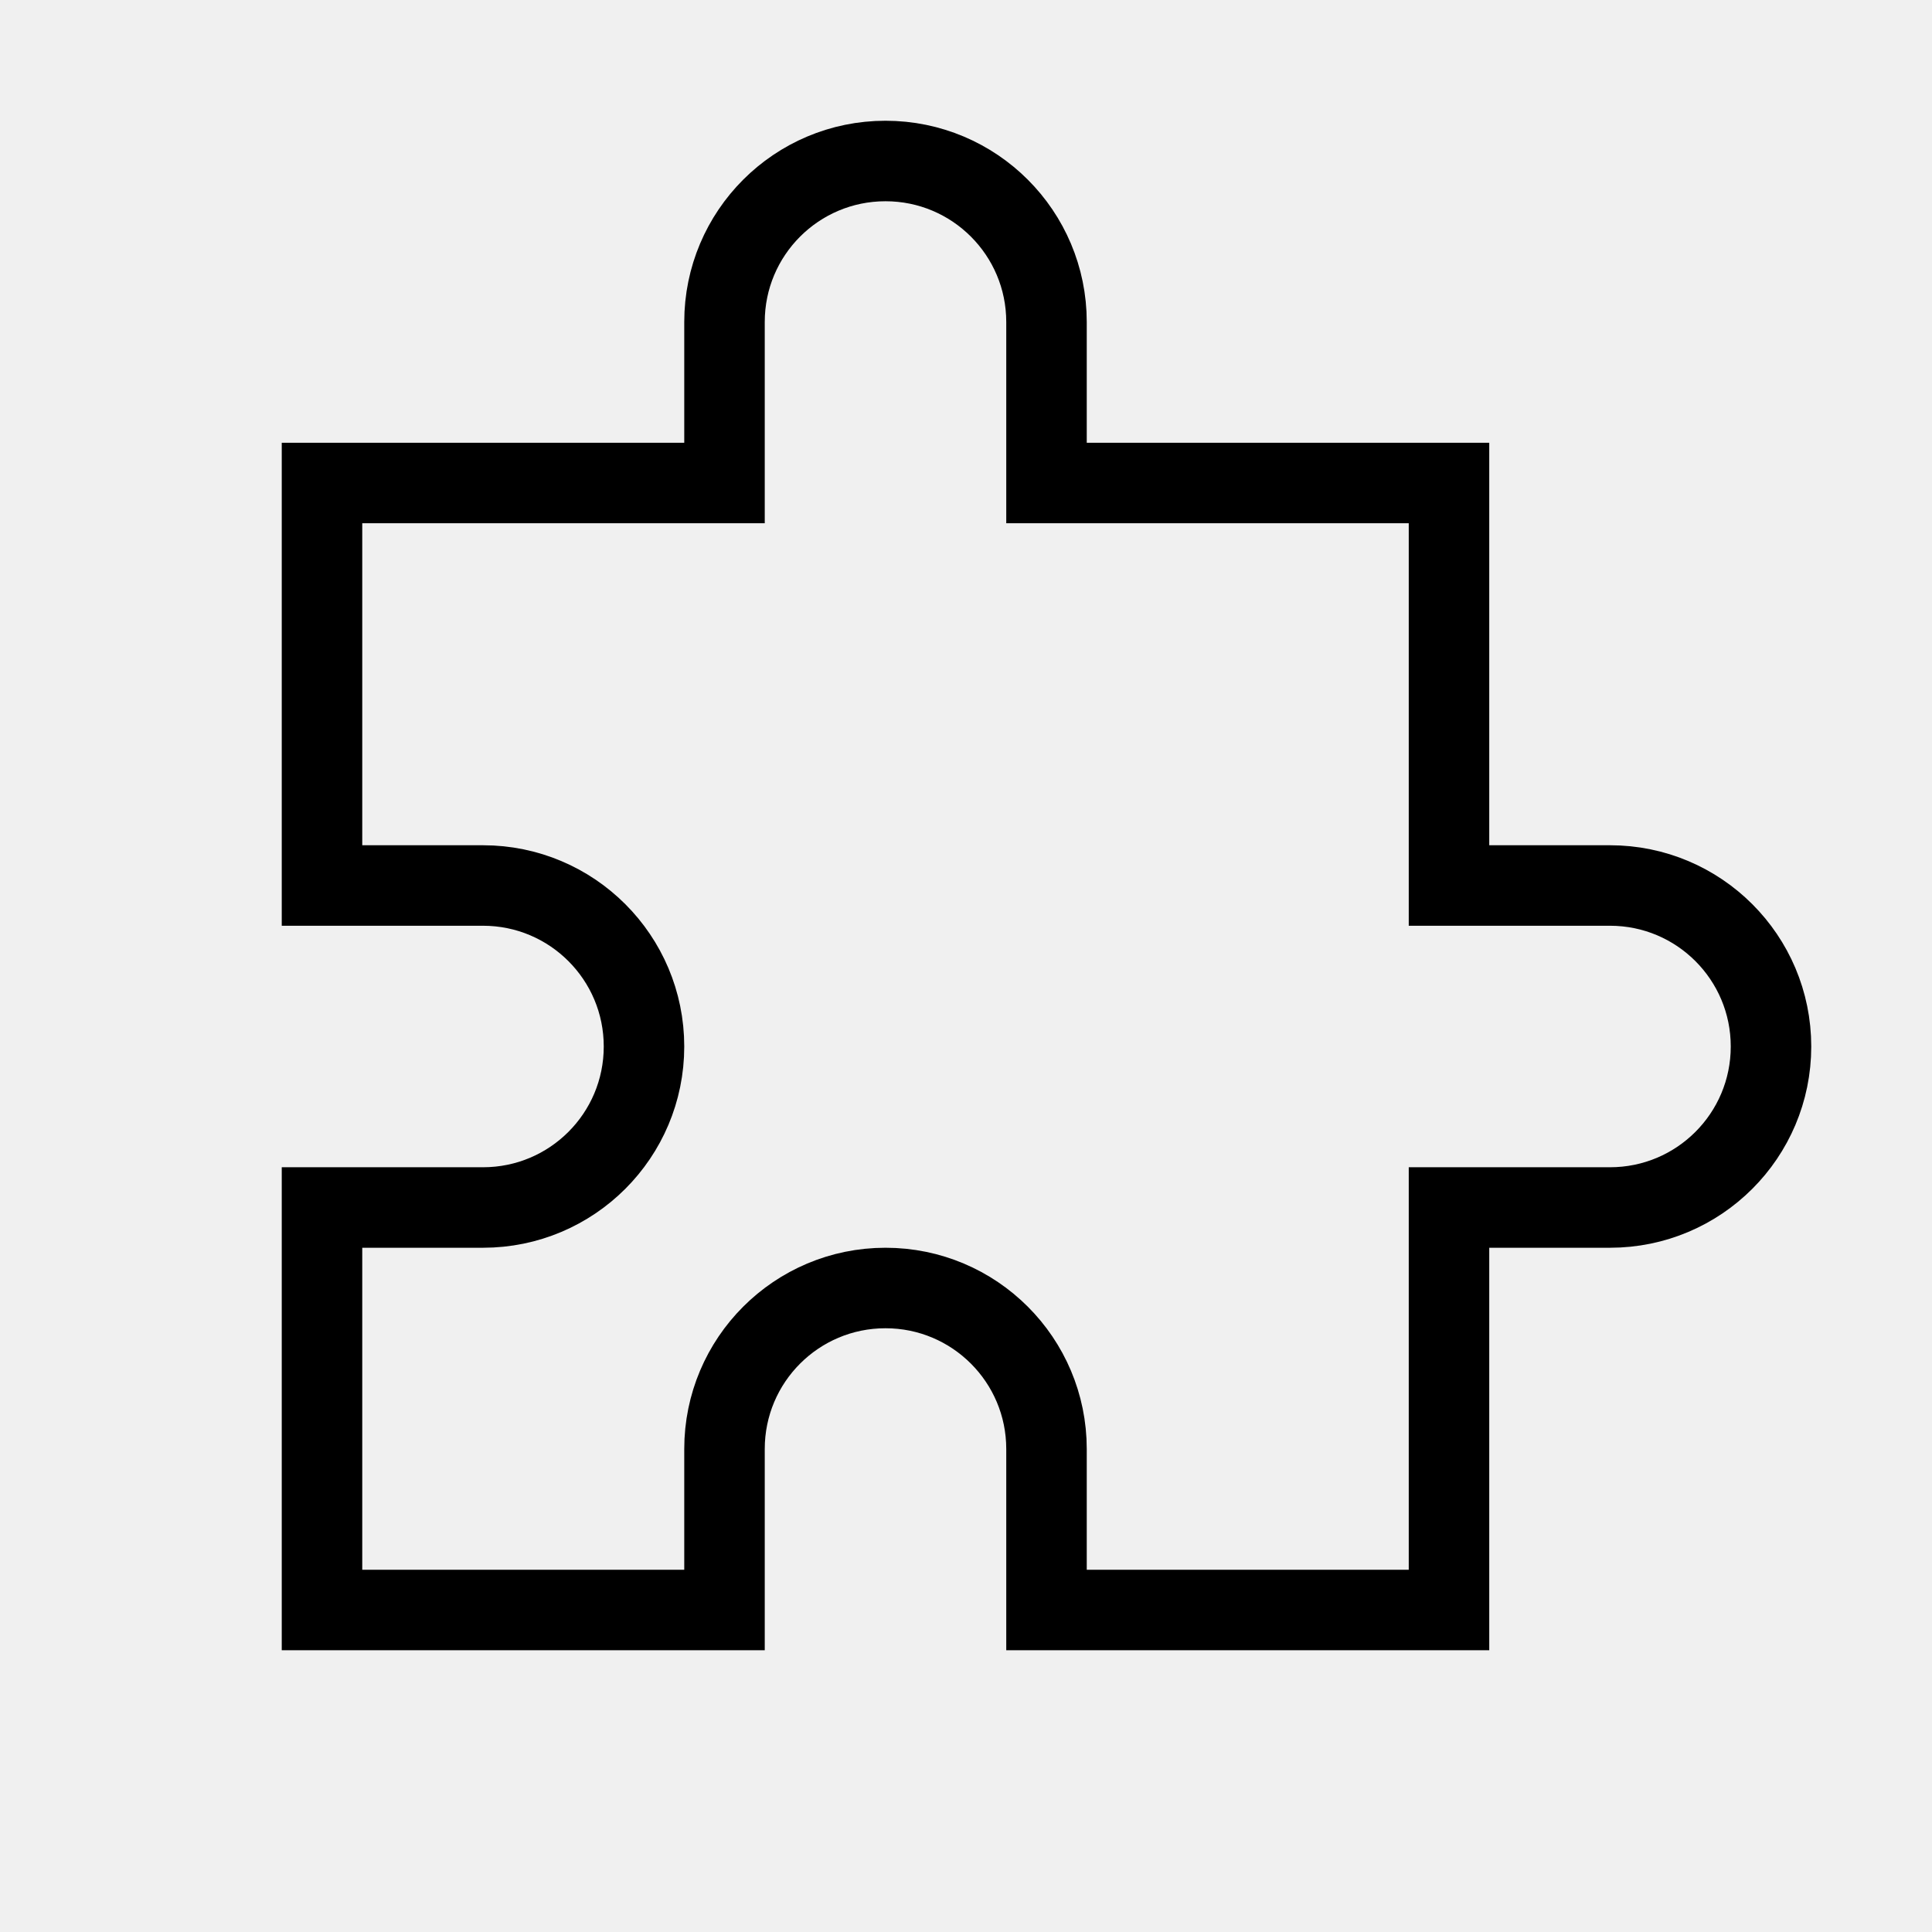
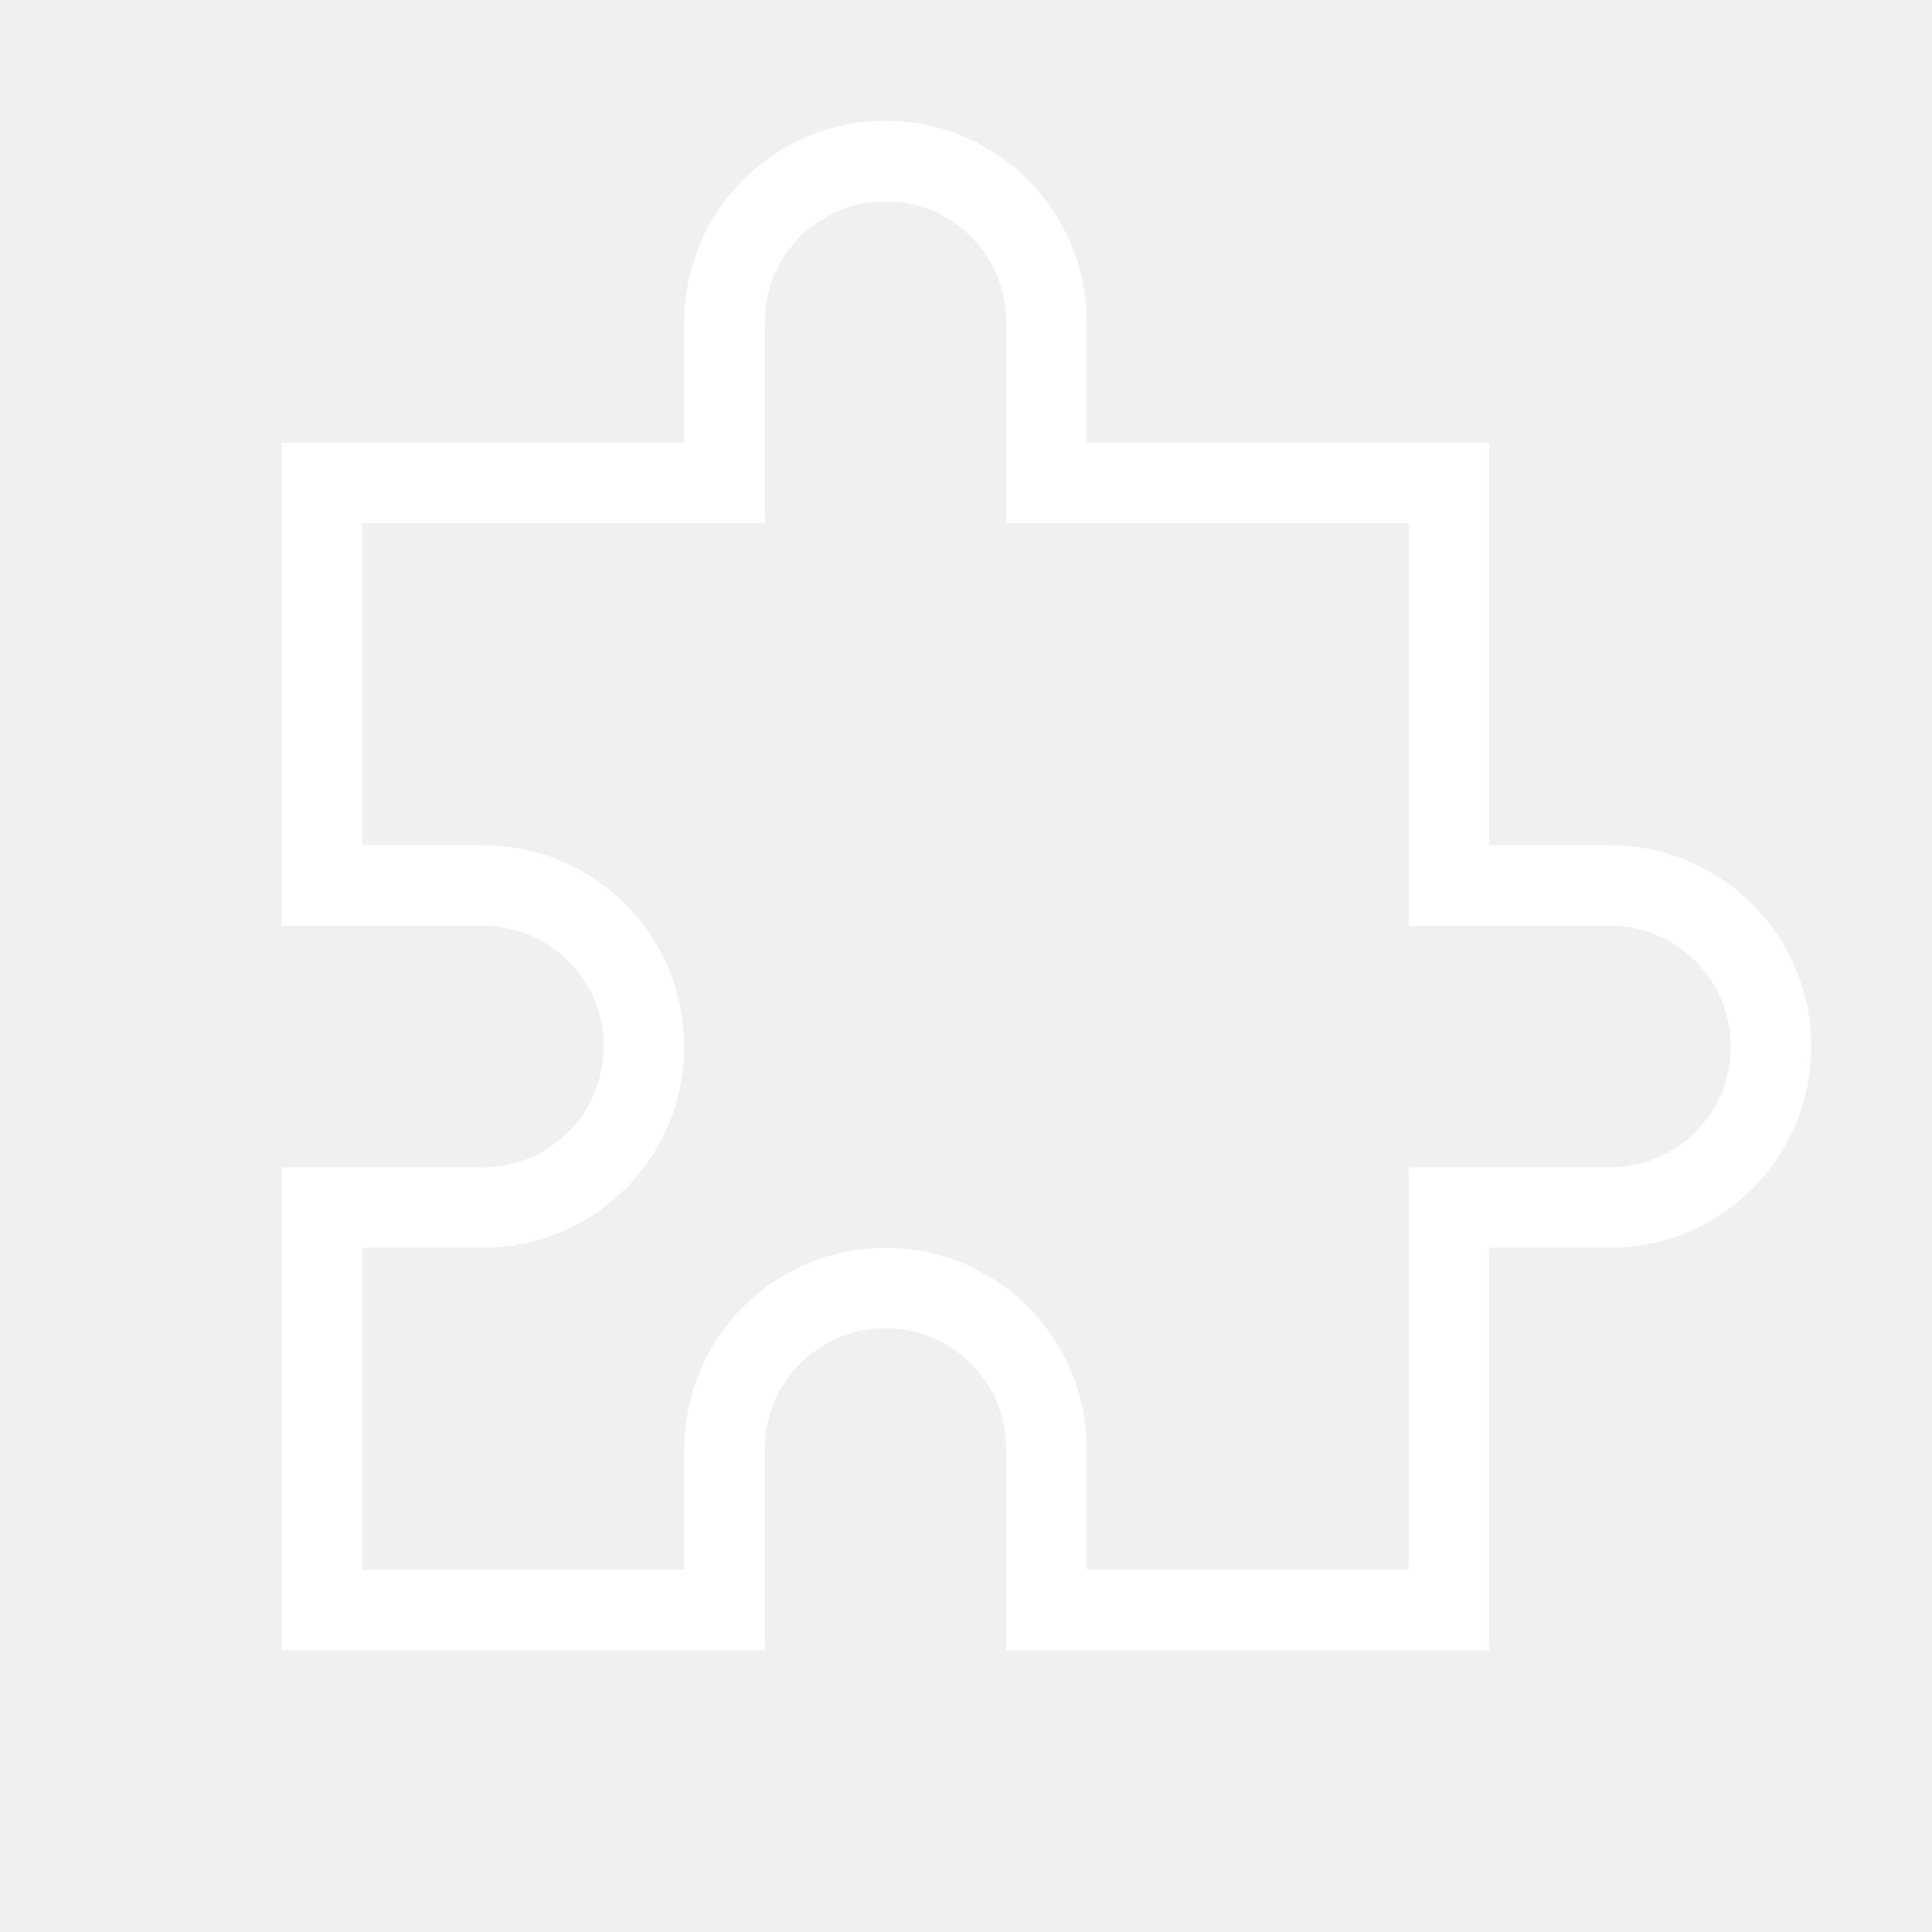
- <svg xmlns="http://www.w3.org/2000/svg" width="800px" height="800px" viewBox="0 0 24 24" fill="none" aria-labelledby="extensionIconTitle" stroke="#000000" stroke-width="1" stroke-linecap="square" stroke-linejoin="miter" color="#000000">
+ <svg xmlns="http://www.w3.org/2000/svg" viewBox="0 0 24 24" fill="none" aria-labelledby="extensionIconTitle" stroke="#ffffff" stroke-width="1" stroke-linecap="square" stroke-linejoin="miter" color="#ffffff">
  <path d="M9 4C9 2.895 9.895 2 11 2C12.105 2 13 2.895 13 4V6H18V11H20C21.105 11 22 11.895 22 13C22 14.105 21.105 15 20 15H18V20H13V18C13 16.895 12.105 16 11 16C9.895 16 9 16.895 9 18V20H4V15H6C7.105 15 8 14.105 8 13C8 11.895 7.105 11 6 11H4V6H9V4Z" />
</svg>
